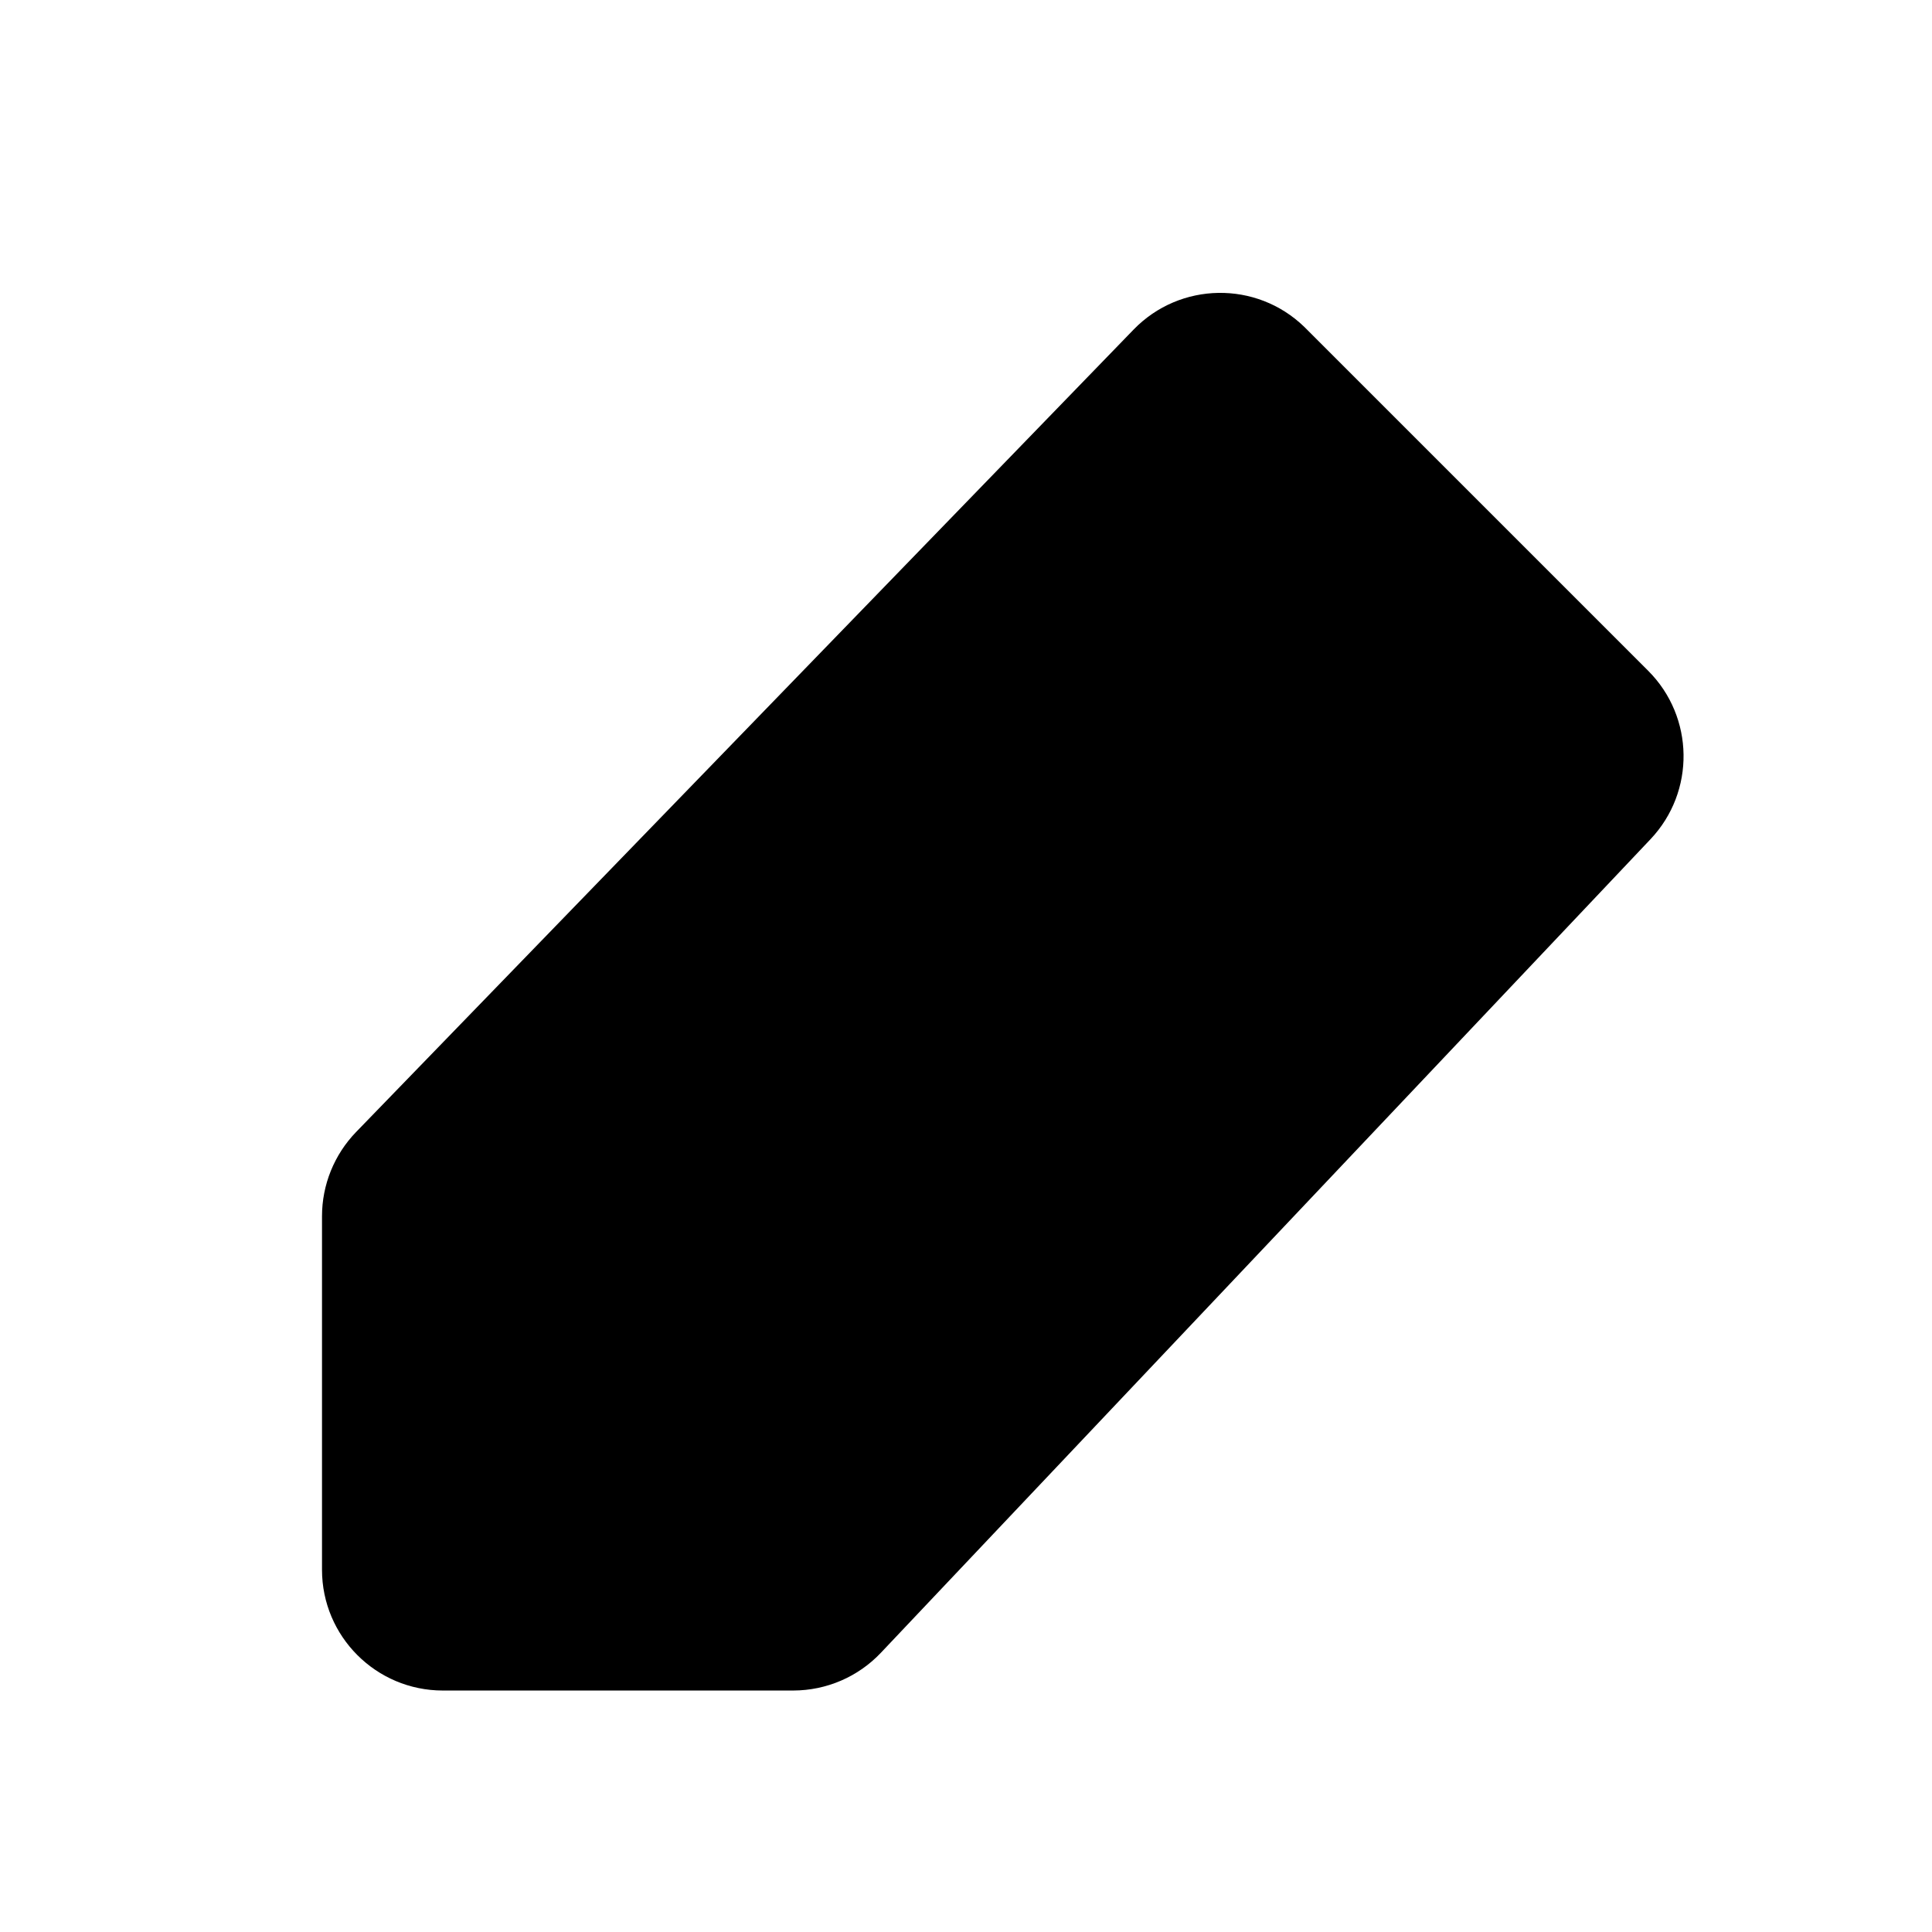
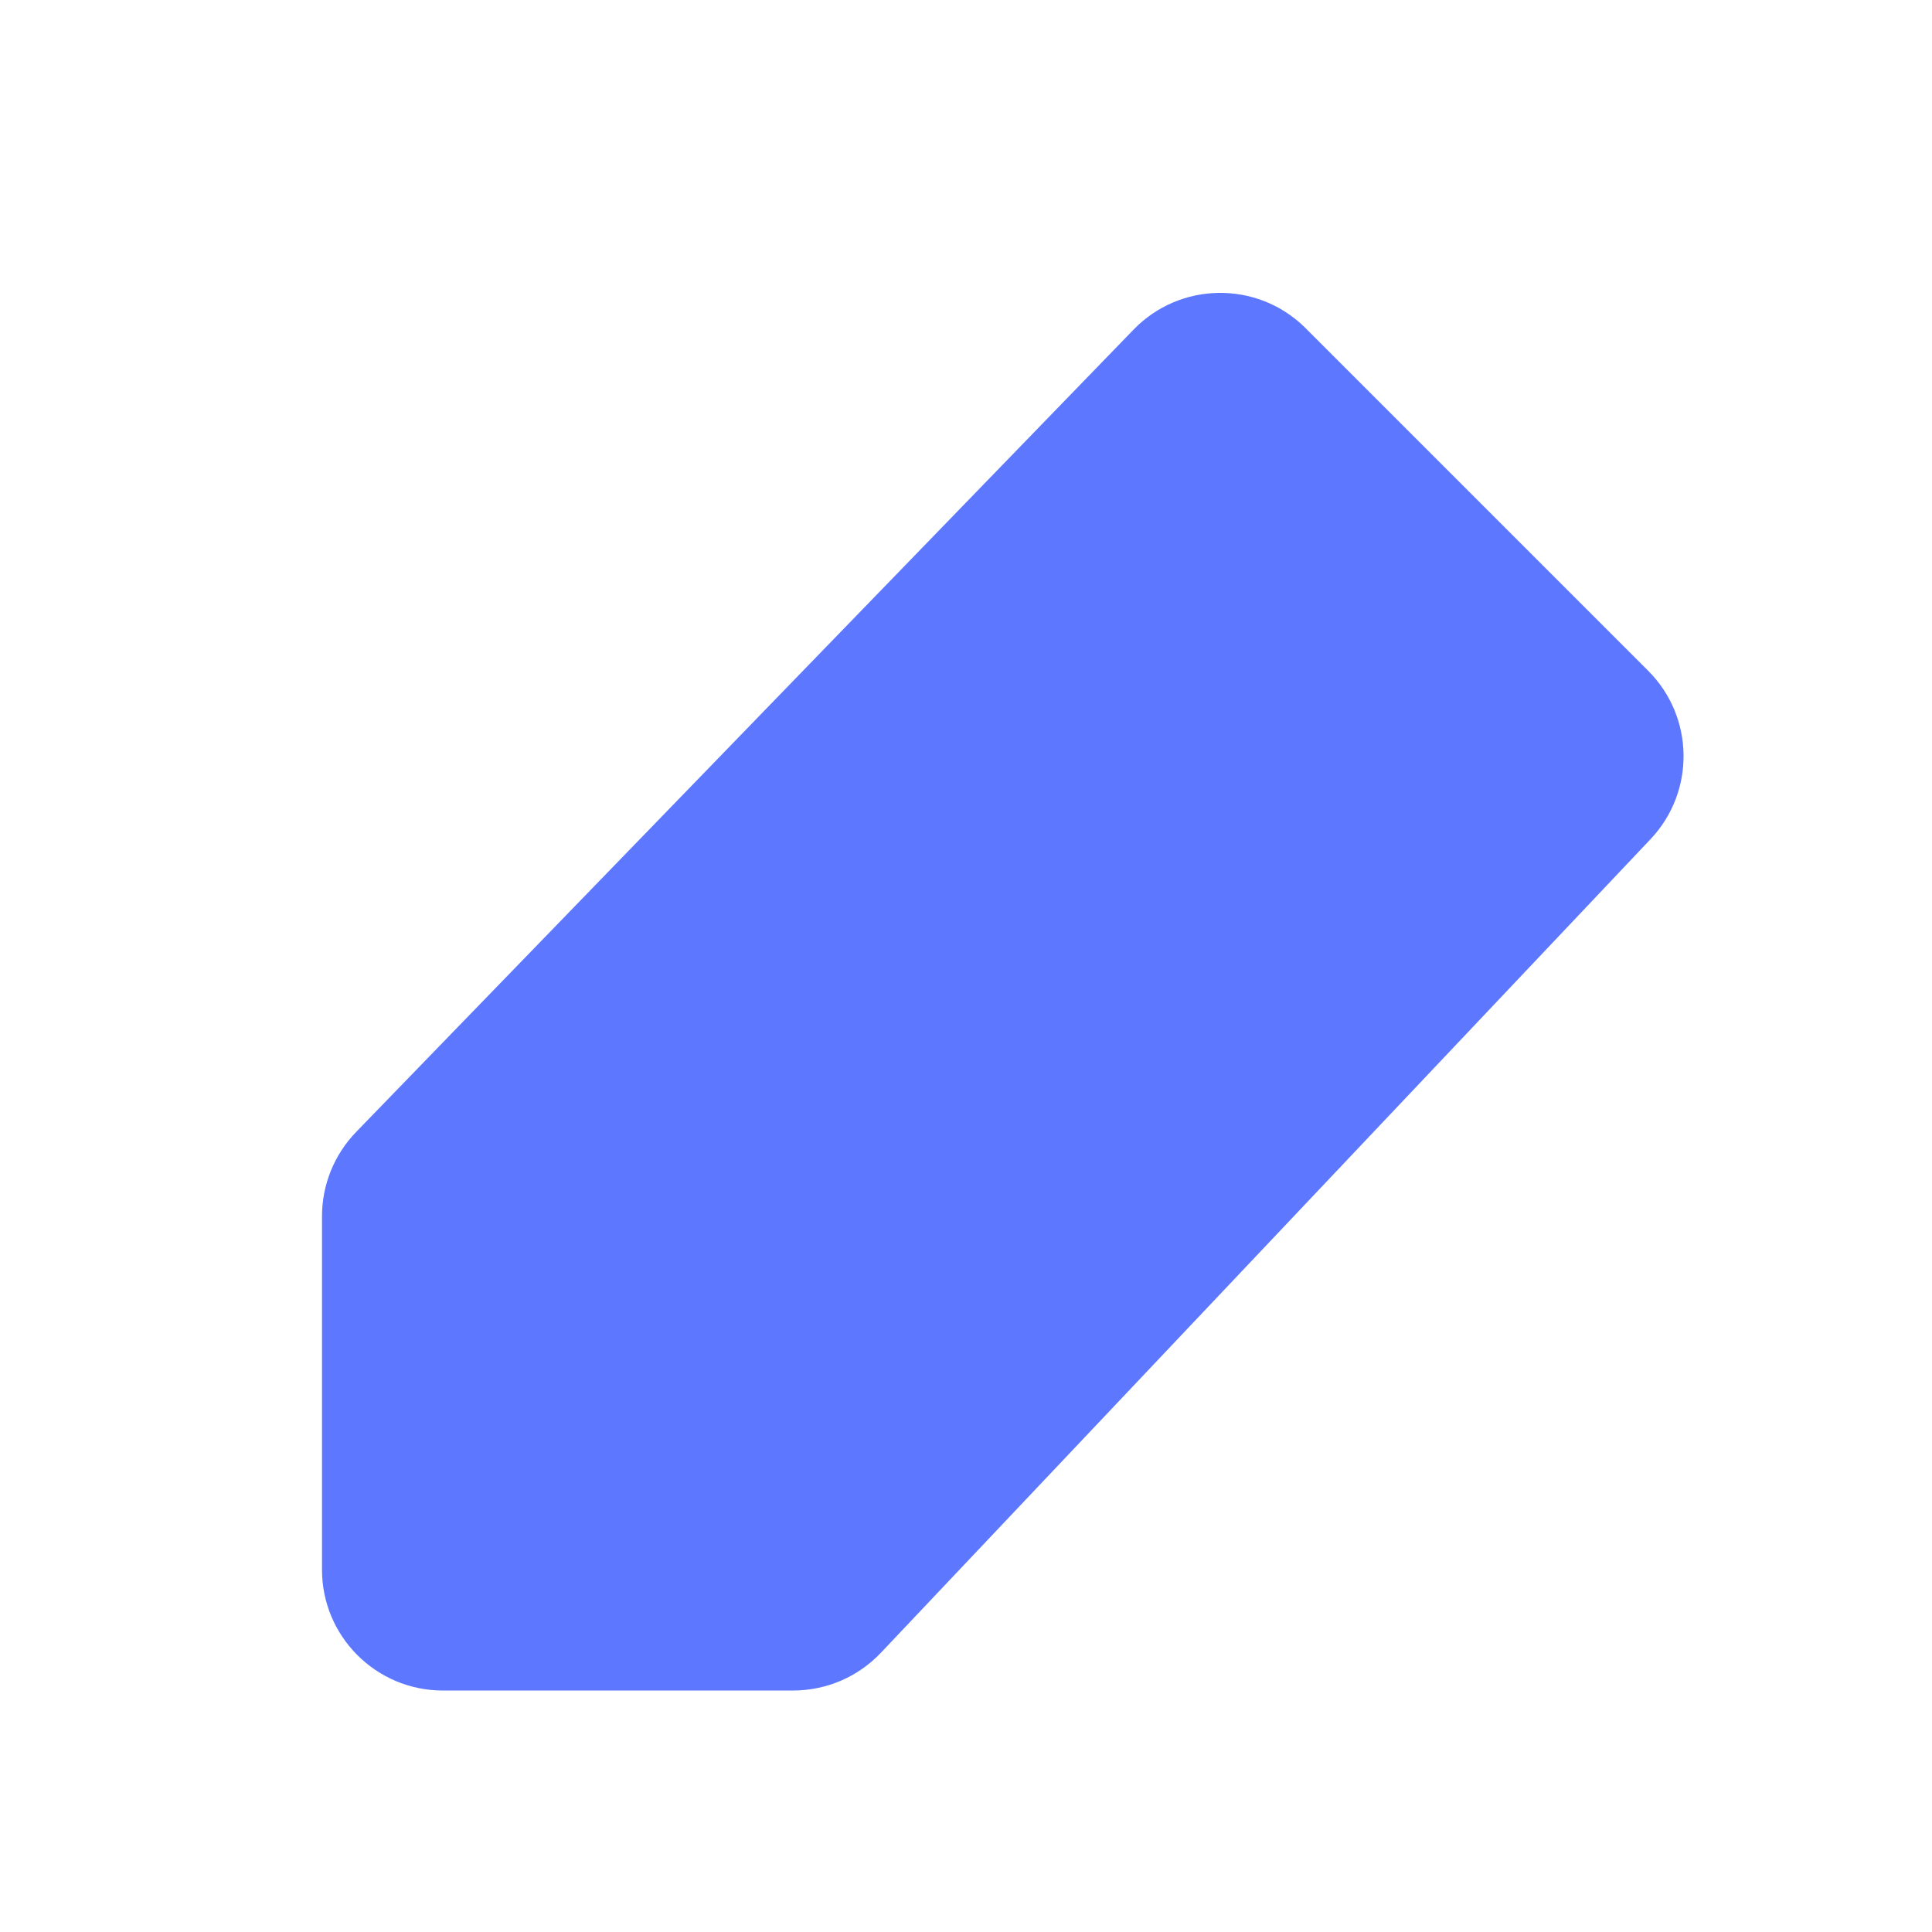
<svg xmlns="http://www.w3.org/2000/svg" width="24px" height="24px" viewBox="0 0 24 24" version="1.1">
  <defs />
  <g id="Stockholm-icons-/-General-/-Edit" stroke="none" stroke-width="1" fill="none" fill-rule="evenodd">
    <rect id="bound" x="0" y="0" width="24" height="24" />
-     <path d="M7.103,21.942 L6.717,8.036 C6.705,7.623 6.864,7.225 7.155,6.933 L10.234,3.854 C10.82,3.269 11.77,3.269 12.355,3.854 L15.461,6.96 C15.737,7.236 15.894,7.608 15.901,7.997 L16.12,21.877 C16.133,22.705 15.472,23.387 14.644,23.4 C14.636,23.4 14.628,23.4 14.62,23.4 L8.603,23.4 C7.791,23.4 7.126,22.754 7.103,21.942 Z" id="Path-11" fill="#000000" fill-rule="nonzero" transform="translate(11.41804, 13.40763) rotate(-135) translate(-11.41804, -13.40763) " />
+     <path d="M7.103,21.942 L6.717,8.036 C6.705,7.623 6.864,7.225 7.155,6.933 L10.234,3.854 C10.82,3.269 11.77,3.269 12.355,3.854 L15.461,6.96 C15.737,7.236 15.894,7.608 15.901,7.997 L16.12,21.877 C16.133,22.705 15.472,23.387 14.644,23.4 C14.636,23.4 14.628,23.4 14.62,23.4 L8.603,23.4 C7.791,23.4 7.126,22.754 7.103,21.942 Z" id="Path-11" fill="#5d78ff" fill-rule="nonzero" transform="translate(11.41804, 13.40763) rotate(-135) translate(-11.41804, -13.40763) " />
  </g>
</svg>
